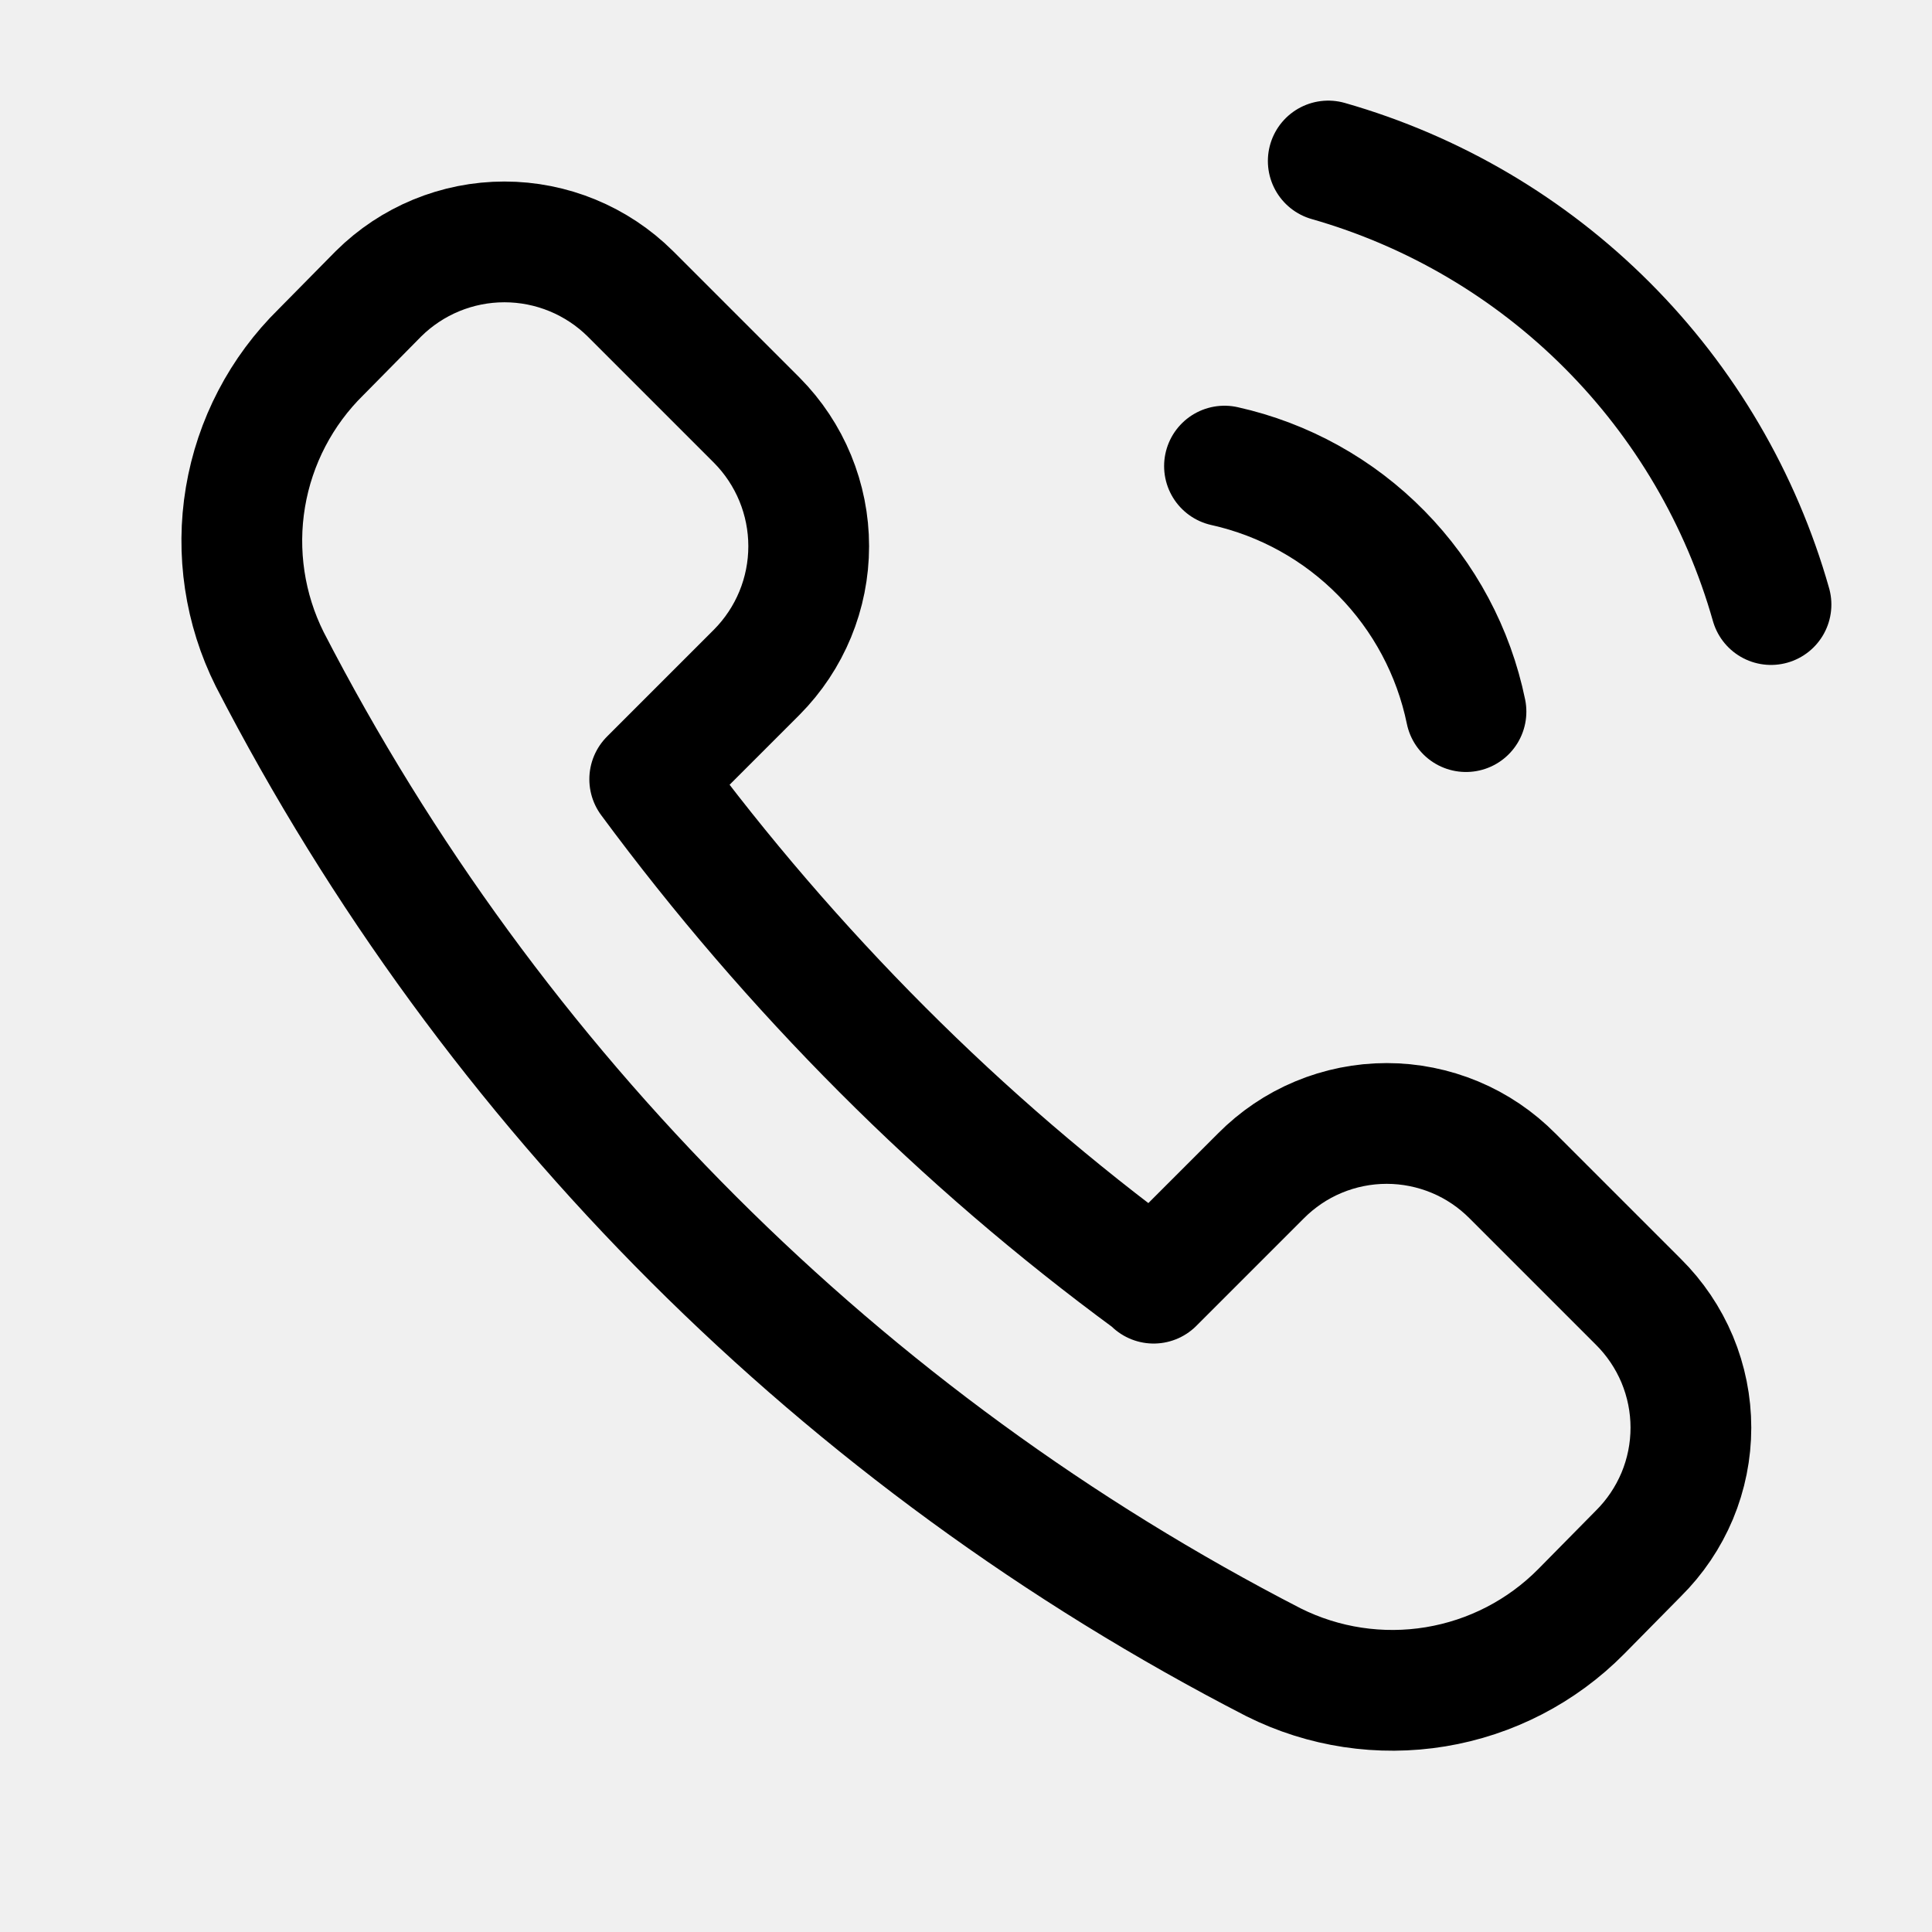
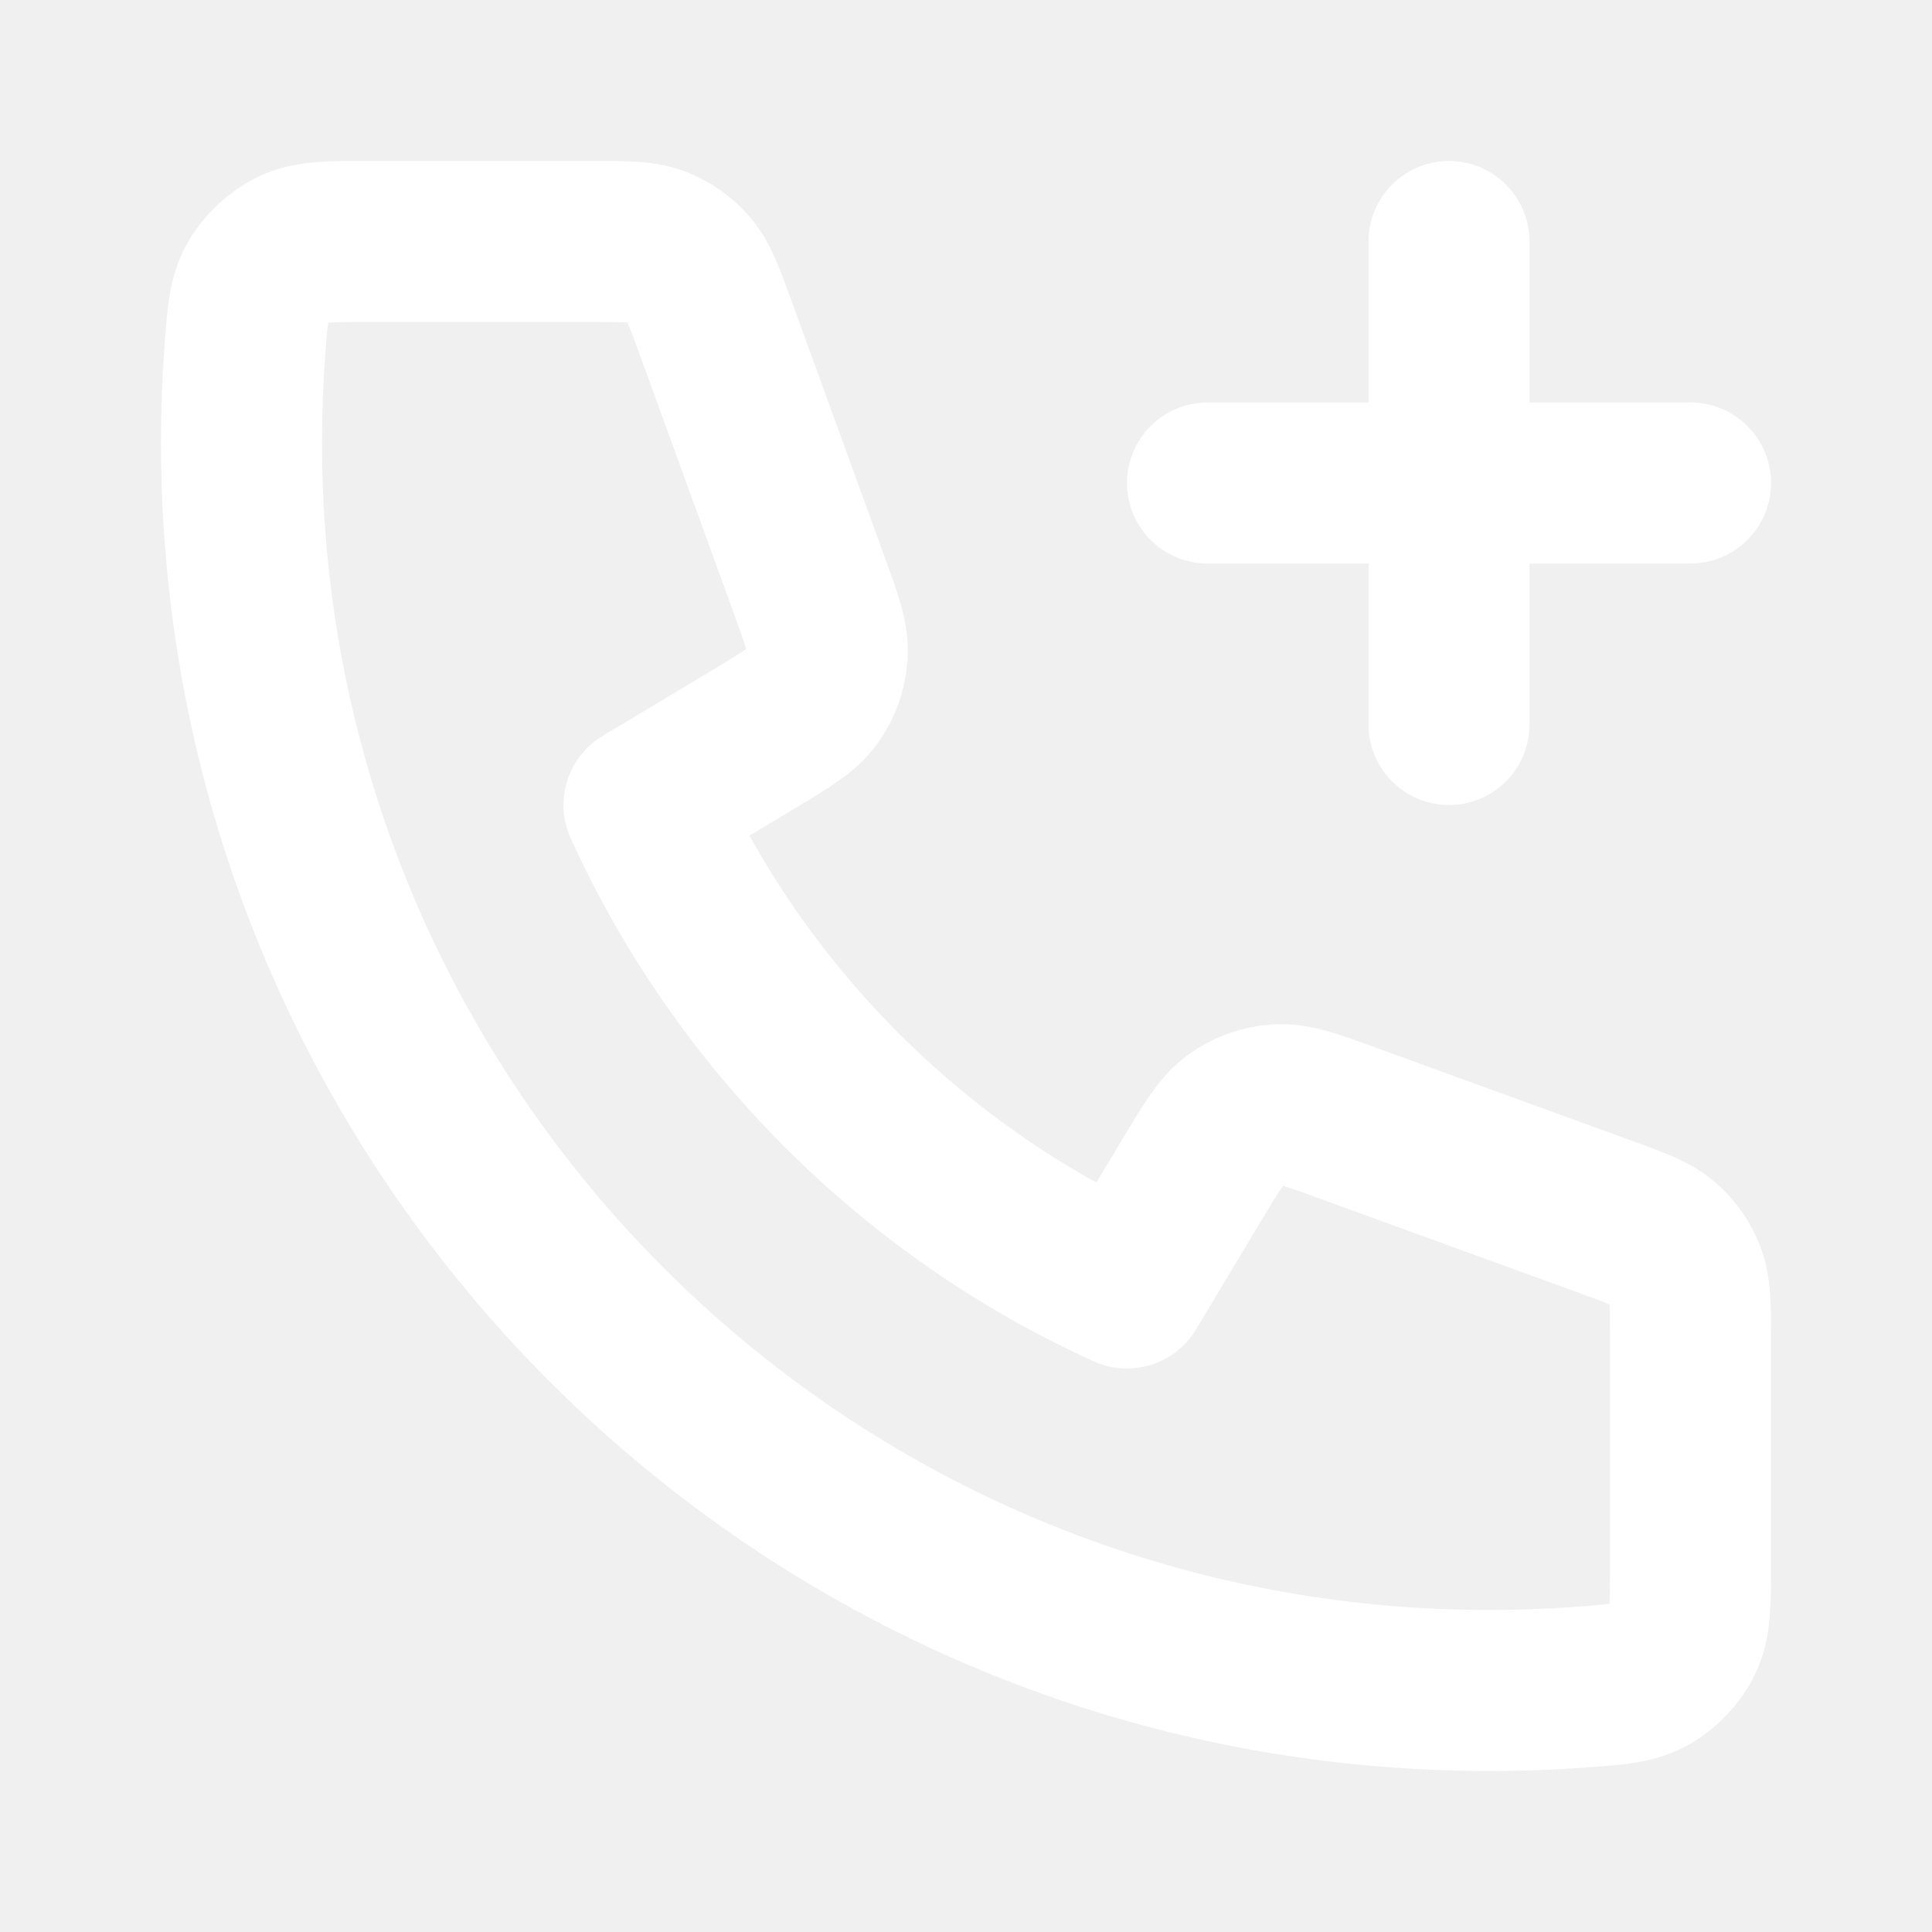
- <svg xmlns="http://www.w3.org/2000/svg" width="800px" height="800px" viewBox="0 0 24 24" fill="none">
-   <path d="M14.331 15.94L15.661 14.61C15.866 14.403 16.109 14.238 16.378 14.126C16.646 14.014 16.935 13.956 17.226 13.956C17.517 13.956 17.805 14.014 18.074 14.126C18.343 14.238 18.586 14.403 18.791 14.61L20.351 16.17C20.558 16.375 20.722 16.618 20.835 16.887C20.947 17.156 21.005 17.444 21.005 17.735C21.005 18.026 20.947 18.315 20.835 18.583C20.722 18.852 20.558 19.095 20.351 19.3L19.641 20.02C19.152 20.514 18.519 20.841 17.833 20.954C17.147 21.067 16.443 20.961 15.821 20.65C10.469 17.895 6.11 13.54 3.351 8.19C3.04 7.568 2.934 6.862 3.049 6.176C3.164 5.49 3.494 4.857 3.991 4.37L4.701 3.65C5.117 3.237 5.679 3.005 6.266 3.005C6.852 3.005 7.415 3.237 7.831 3.65L9.401 5.22C9.814 5.636 10.046 6.199 10.046 6.785C10.046 7.372 9.814 7.934 9.401 8.35L8.071 9.68C8.95 10.87 9.916 11.993 10.961 13.04C11.999 14.08 13.116 15.04 14.301 15.91L14.331 15.94Z" stroke="#000000" stroke-width="1.5" stroke-linecap="round" stroke-linejoin="round" />
-   <path d="M18.211 8.84C18.058 8.097 17.693 7.414 17.161 6.873C16.629 6.331 15.952 5.955 15.211 5.79" stroke="#000000" stroke-width="1.5" stroke-linecap="round" stroke-linejoin="round" />
-   <path d="M22 7.51C21.628 6.199 20.928 5.005 19.965 4.041C19.003 3.077 17.81 2.374 16.5 2" stroke="#000000" stroke-width="1.5" stroke-linecap="round" stroke-linejoin="round" />
+ <svg xmlns="http://www.w3.org/2000/svg" width="800px" height="800px" viewBox="0 0 24 24" fill="none" stroke="#ffffff">
+   <g id="SVGRepo_bgCarrier" stroke-width="0" />
+   <g id="SVGRepo_tracerCarrier" stroke-linecap="round" stroke-linejoin="round" />
+   <g id="SVGRepo_iconCarrier">
+     <path d="M18 9V6M18 6V3M18 6H15M18 6H21M18.5 21C9.94 21 3 14.06 3 5.5C3 5.114 3.014 4.731 3.042 4.352C3.074 3.917 3.09 3.699 3.204 3.501C3.298 3.337 3.466 3.181 3.636 3.099C3.842 3 4.082 3 4.562 3H7.379C7.783 3 7.985 3 8.158 3.066C8.311 3.125 8.447 3.22 8.554 3.344C8.676 3.484 8.745 3.674 8.883 4.053L10.049 7.26C10.21 7.702 10.29 7.922 10.276 8.132C10.264 8.316 10.201 8.494 10.094 8.645C9.973 8.816 9.771 8.937 9.369 9.179L8 10C9.202 12.649 11.35 14.8 14 16L14.821 14.631C15.063 14.229 15.184 14.027 15.355 13.906C15.506 13.799 15.684 13.736 15.868 13.724C16.078 13.71 16.299 13.79 16.74 13.951L19.947 15.117C20.326 15.255 20.516 15.324 20.656 15.446C20.779 15.553 20.875 15.689 20.933 15.842C21 16.015 21 16.217 21 16.621V19.438C21 19.918 21 20.158 20.901 20.364C20.819 20.535 20.663 20.702 20.499 20.796C20.301 20.91 20.083 20.926 19.648 20.958C19.269 20.986 18.886 21 18.5 21Z" stroke="#ffffff" stroke-width="2" stroke-linecap="round" stroke-linejoin="round" />
+   </g>
</svg>
